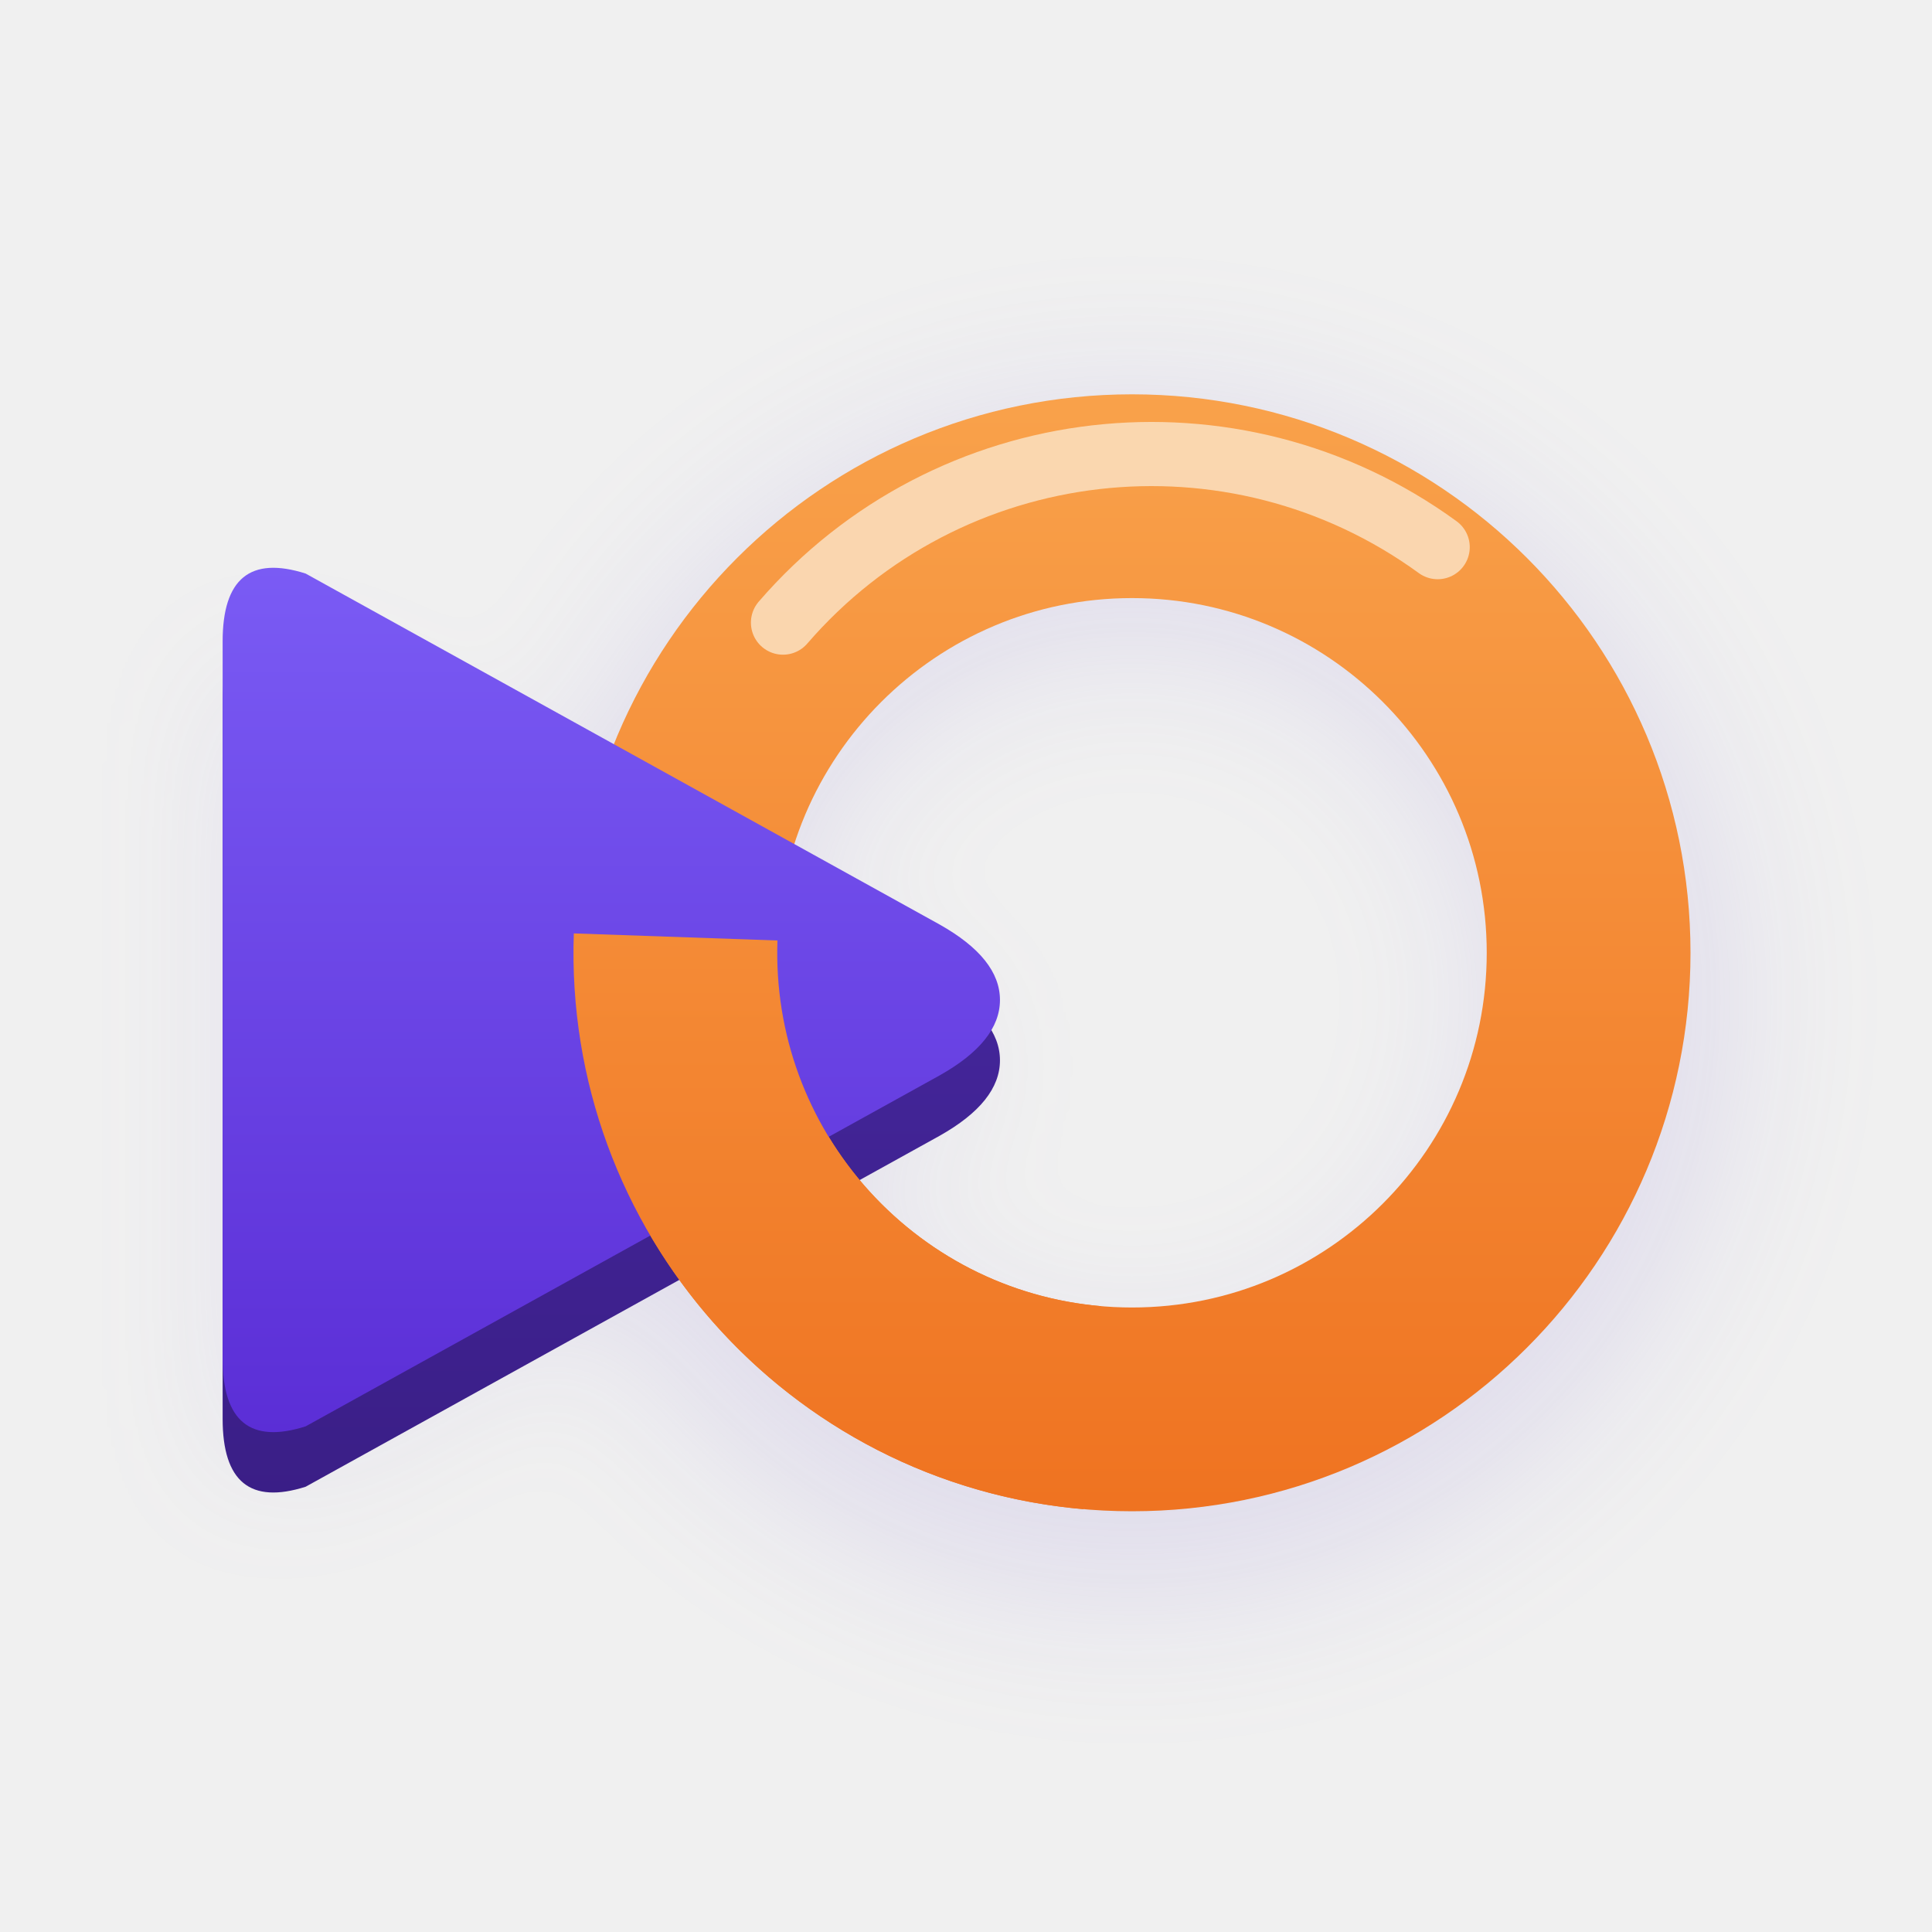
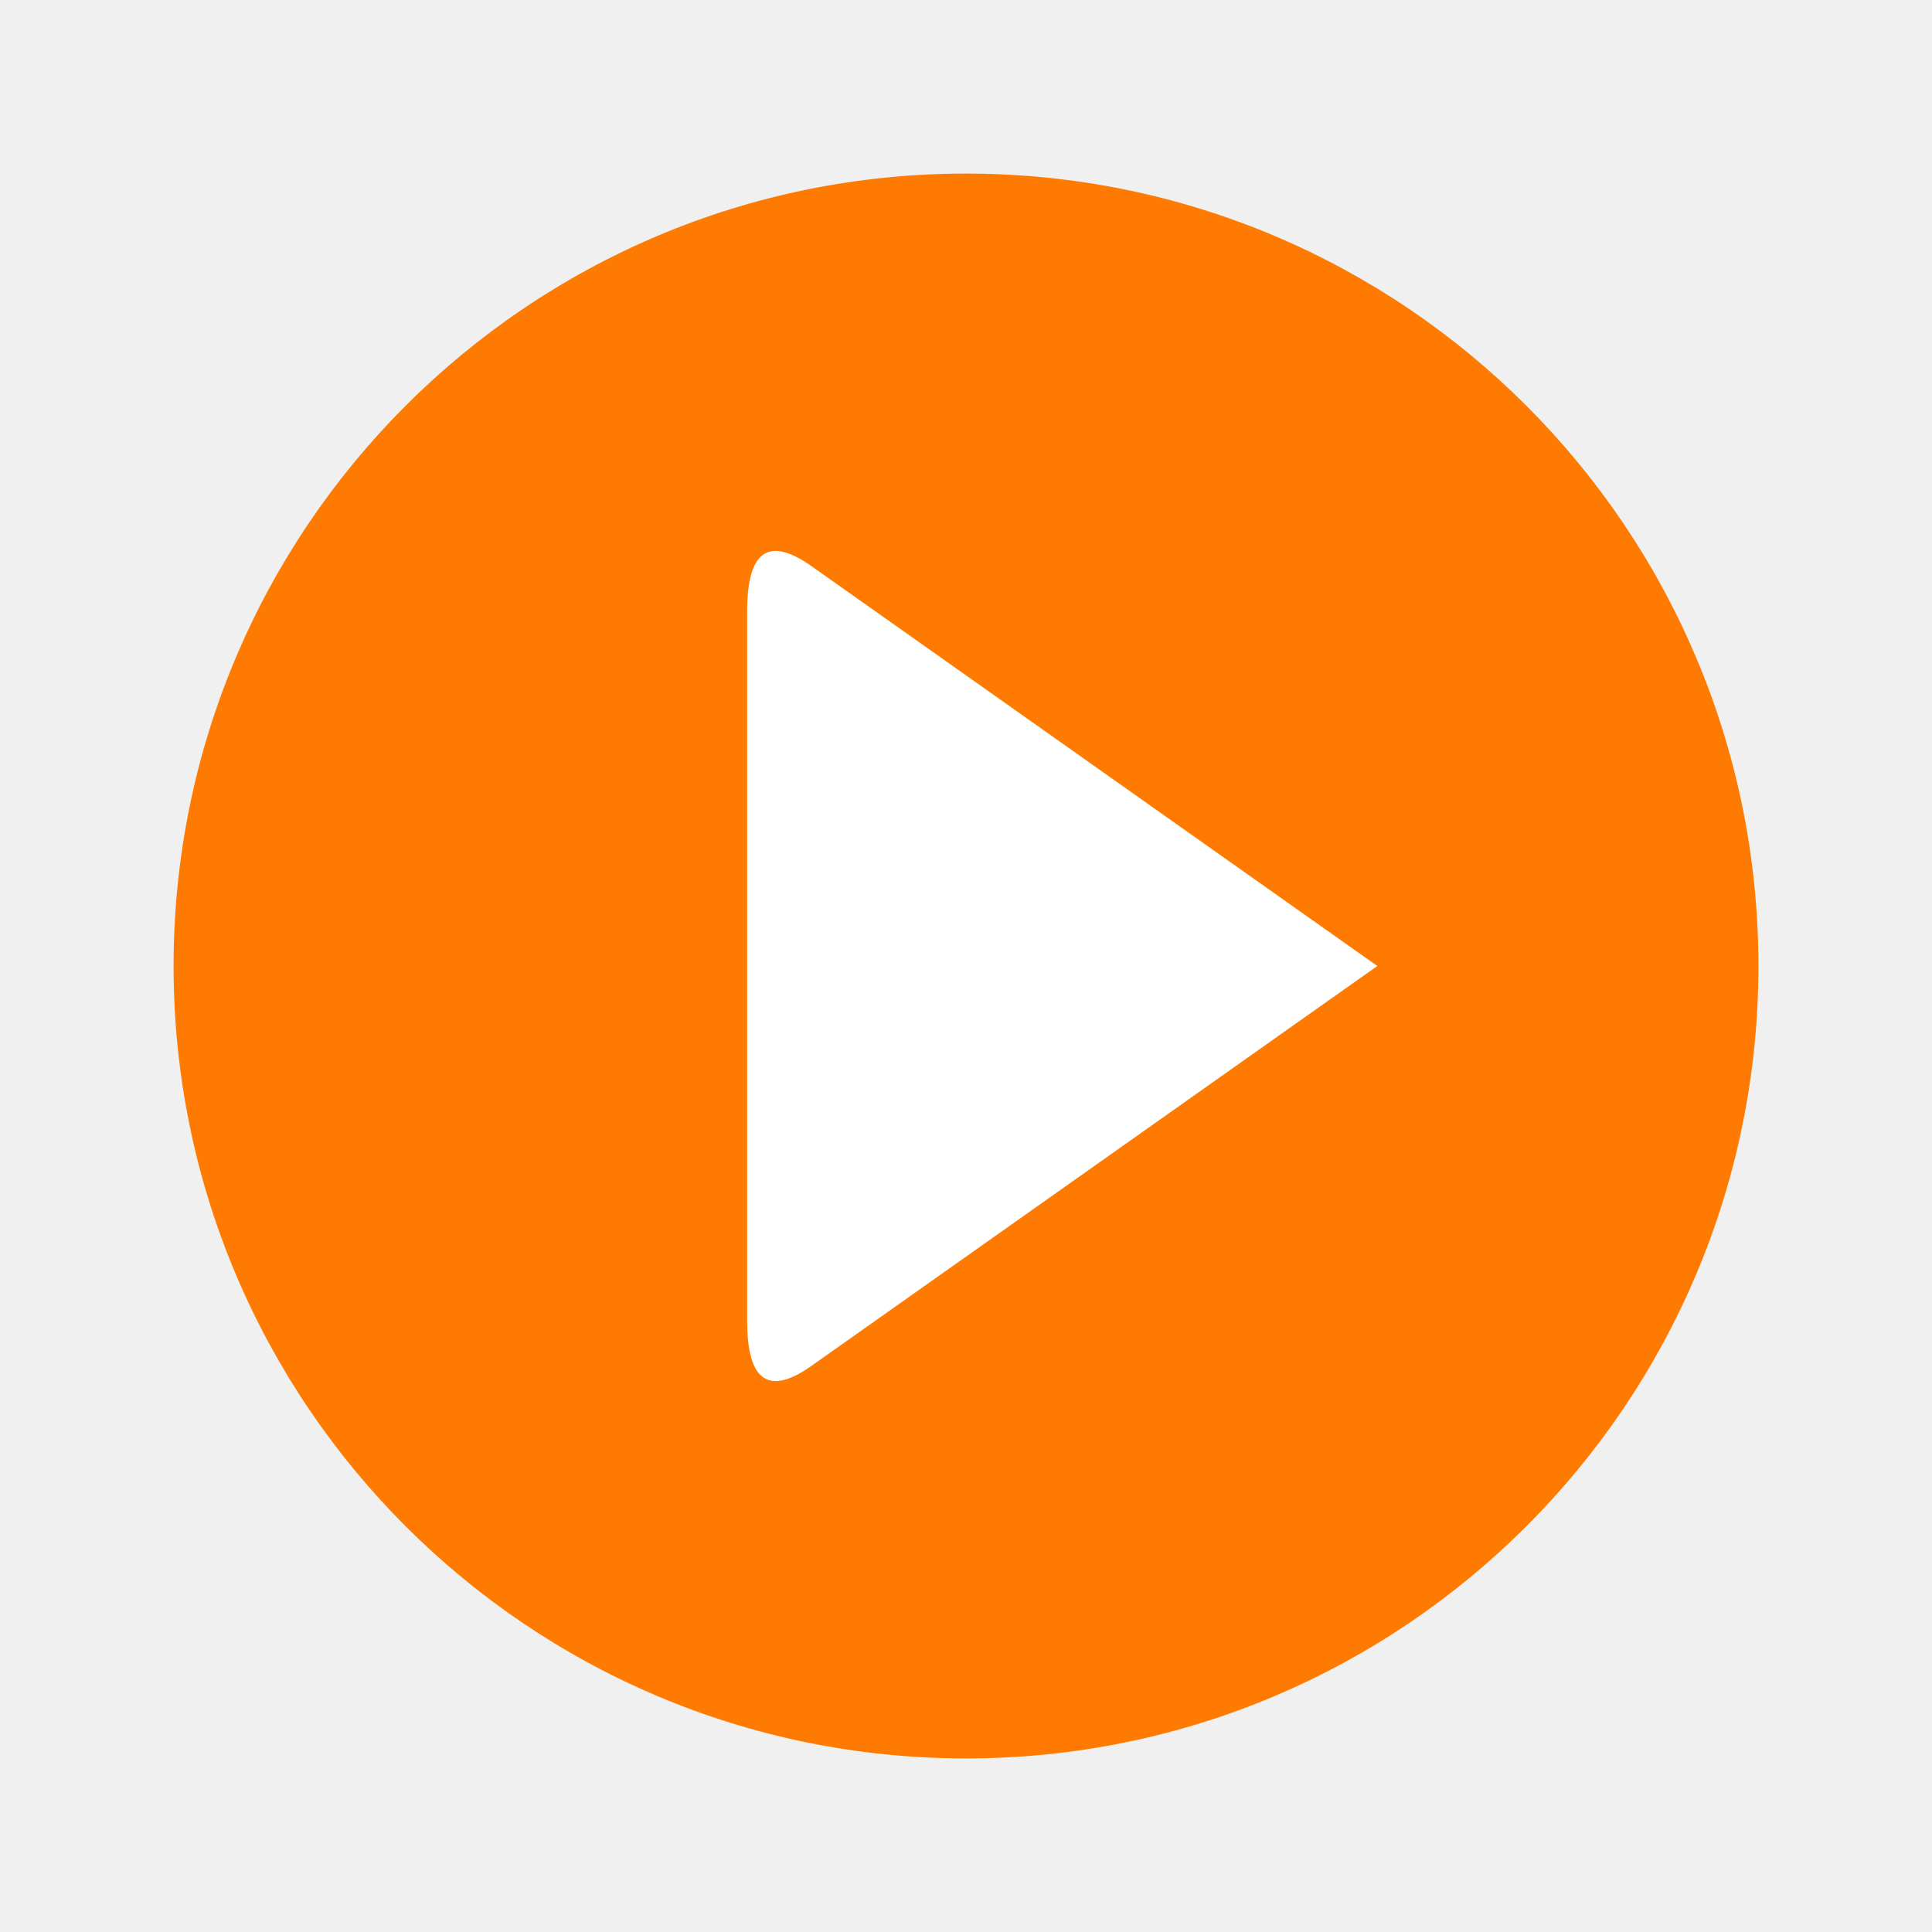
- <svg xmlns="http://www.w3.org/2000/svg" viewBox="0 0 1024 1024">
-   <defs>
-     <linearGradient id="purple" x1="0" y1="290" x2="0" y2="760" gradientUnits="userSpaceOnUse">
-       <stop offset="0" stop-color="#7B5CF5" />
-       <stop offset="1" stop-color="#5B2ED6" />
-     </linearGradient>
-     <linearGradient id="purpleDark" x1="0" y1="330" x2="0" y2="800" gradientUnits="userSpaceOnUse">
-       <stop offset="0" stop-color="#4A2BA8" />
-       <stop offset="1" stop-color="#3A1E86" />
-     </linearGradient>
-     <linearGradient id="orange" x1="600" y1="205" x2="600" y2="810" gradientUnits="userSpaceOnUse">
-       <stop offset="0" stop-color="#F9A24B" />
-       <stop offset="1" stop-color="#EF7220" />
-     </linearGradient>
-     <filter id="softGlow" x="-30%" y="-30%" width="160%" height="160%">
-       <feGaussianBlur stdDeviation="38" />
-     </filter>
-   </defs>
-   <g filter="url(#softGlow)" opacity="0.16">
-     <circle cx="600" cy="530" r="255" fill="none" stroke="#8F7BD8" stroke-width="130" />
-     <path d="M130 360 L500 545 L500 585 L130 780 Z" fill="#8F7BD8" />
-   </g>
-   <path fill="url(#purpleDark)" d="M118 372 Q118 322 162 336 L498 522 Q530 540 530 562 Q530 584 498 602 L162 788 Q118 802 118 752 Z" />
-   <circle cx="600" cy="505" r="242" fill="none" stroke="url(#orange)" stroke-width="108" />
-   <path fill="url(#purple)" d="M118 340 Q118 290 162 304 L498 490 Q530 508 530 530 Q530 552 498 570 L162 756 Q118 770 118 720 Z" />
-   <path fill="none" stroke="url(#orange)" stroke-width="108" d="M 578.9 746.1 A 242 242 0 0 1 358.1 496.6" />
-   <path fill="none" stroke="#FBDDBA" stroke-width="34" stroke-linecap="round" opacity="0.9" d="M 415 330 A 258 258 0 0 1 762 290" />
+ <svg xmlns="http://www.w3.org/2000/svg" viewBox="0 0 512 512" width="512" height="512">
+   <circle cx="256" cy="256" r="210" fill="#FF7A00" />
+   <path d="M215 150 L365 256 L215 362 Q198 374 198 350 L198 162 Q198 138 215 150 Z" fill="#FFFFFF" />
</svg>
